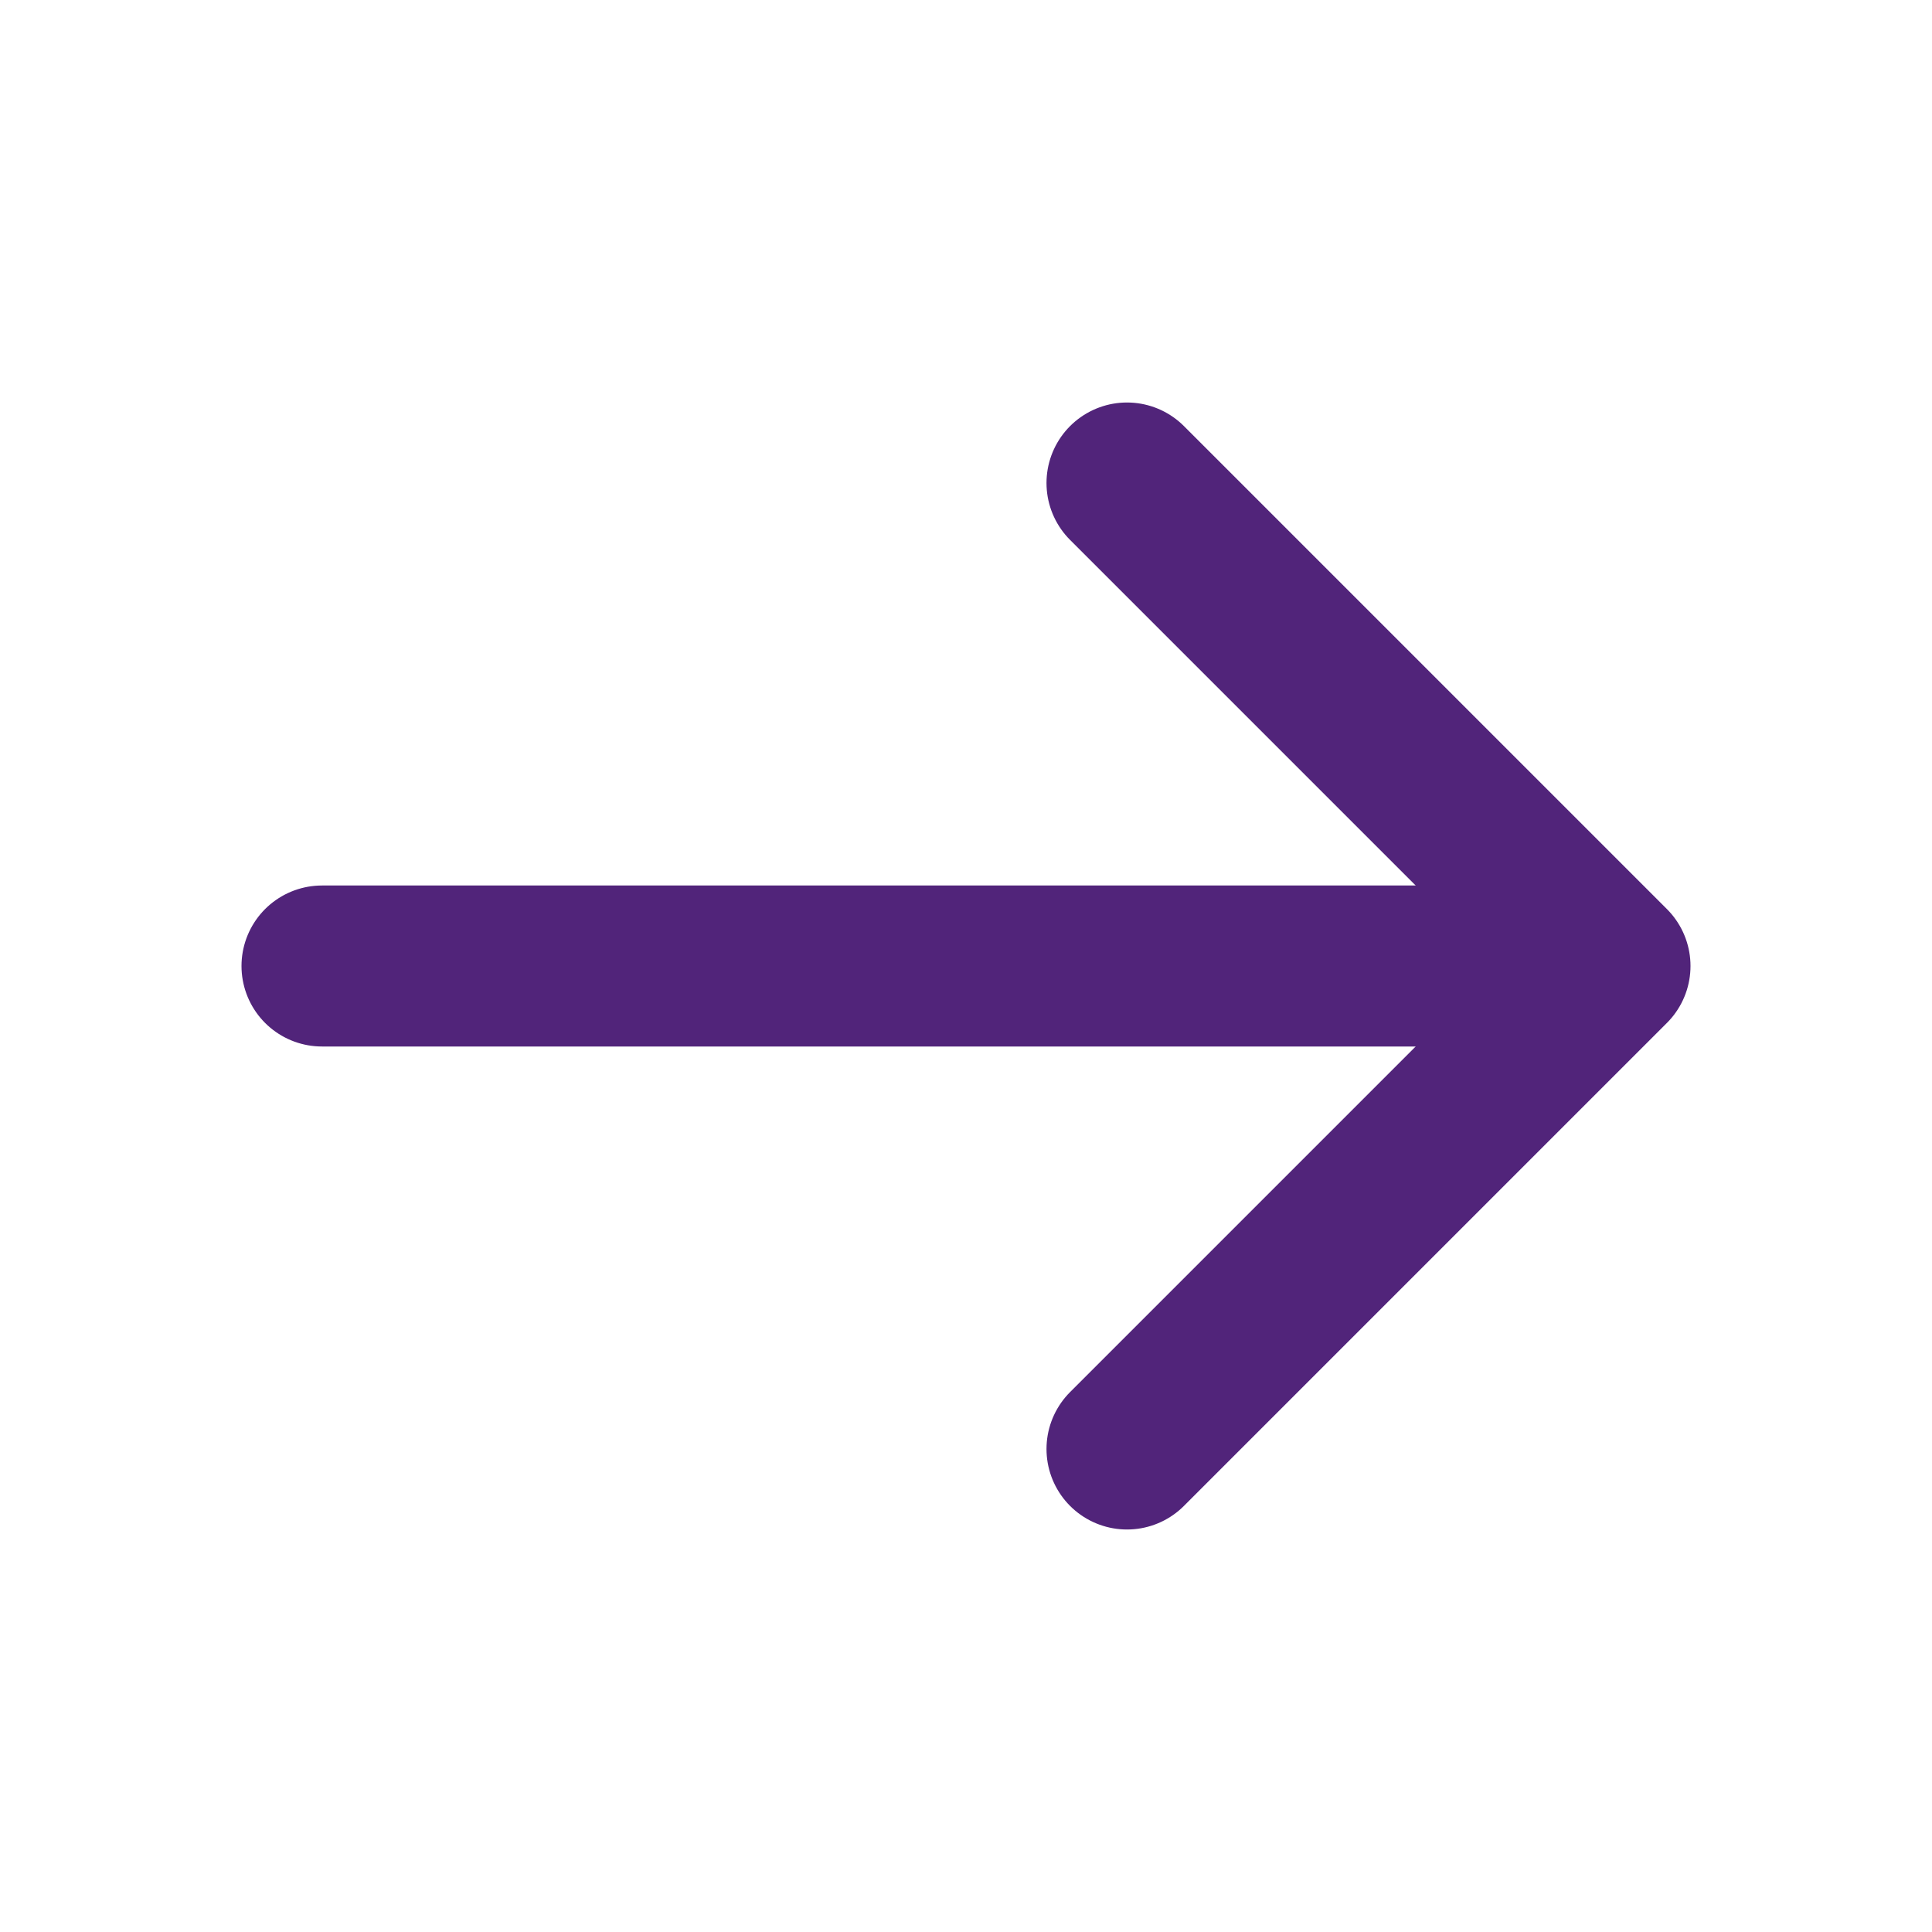
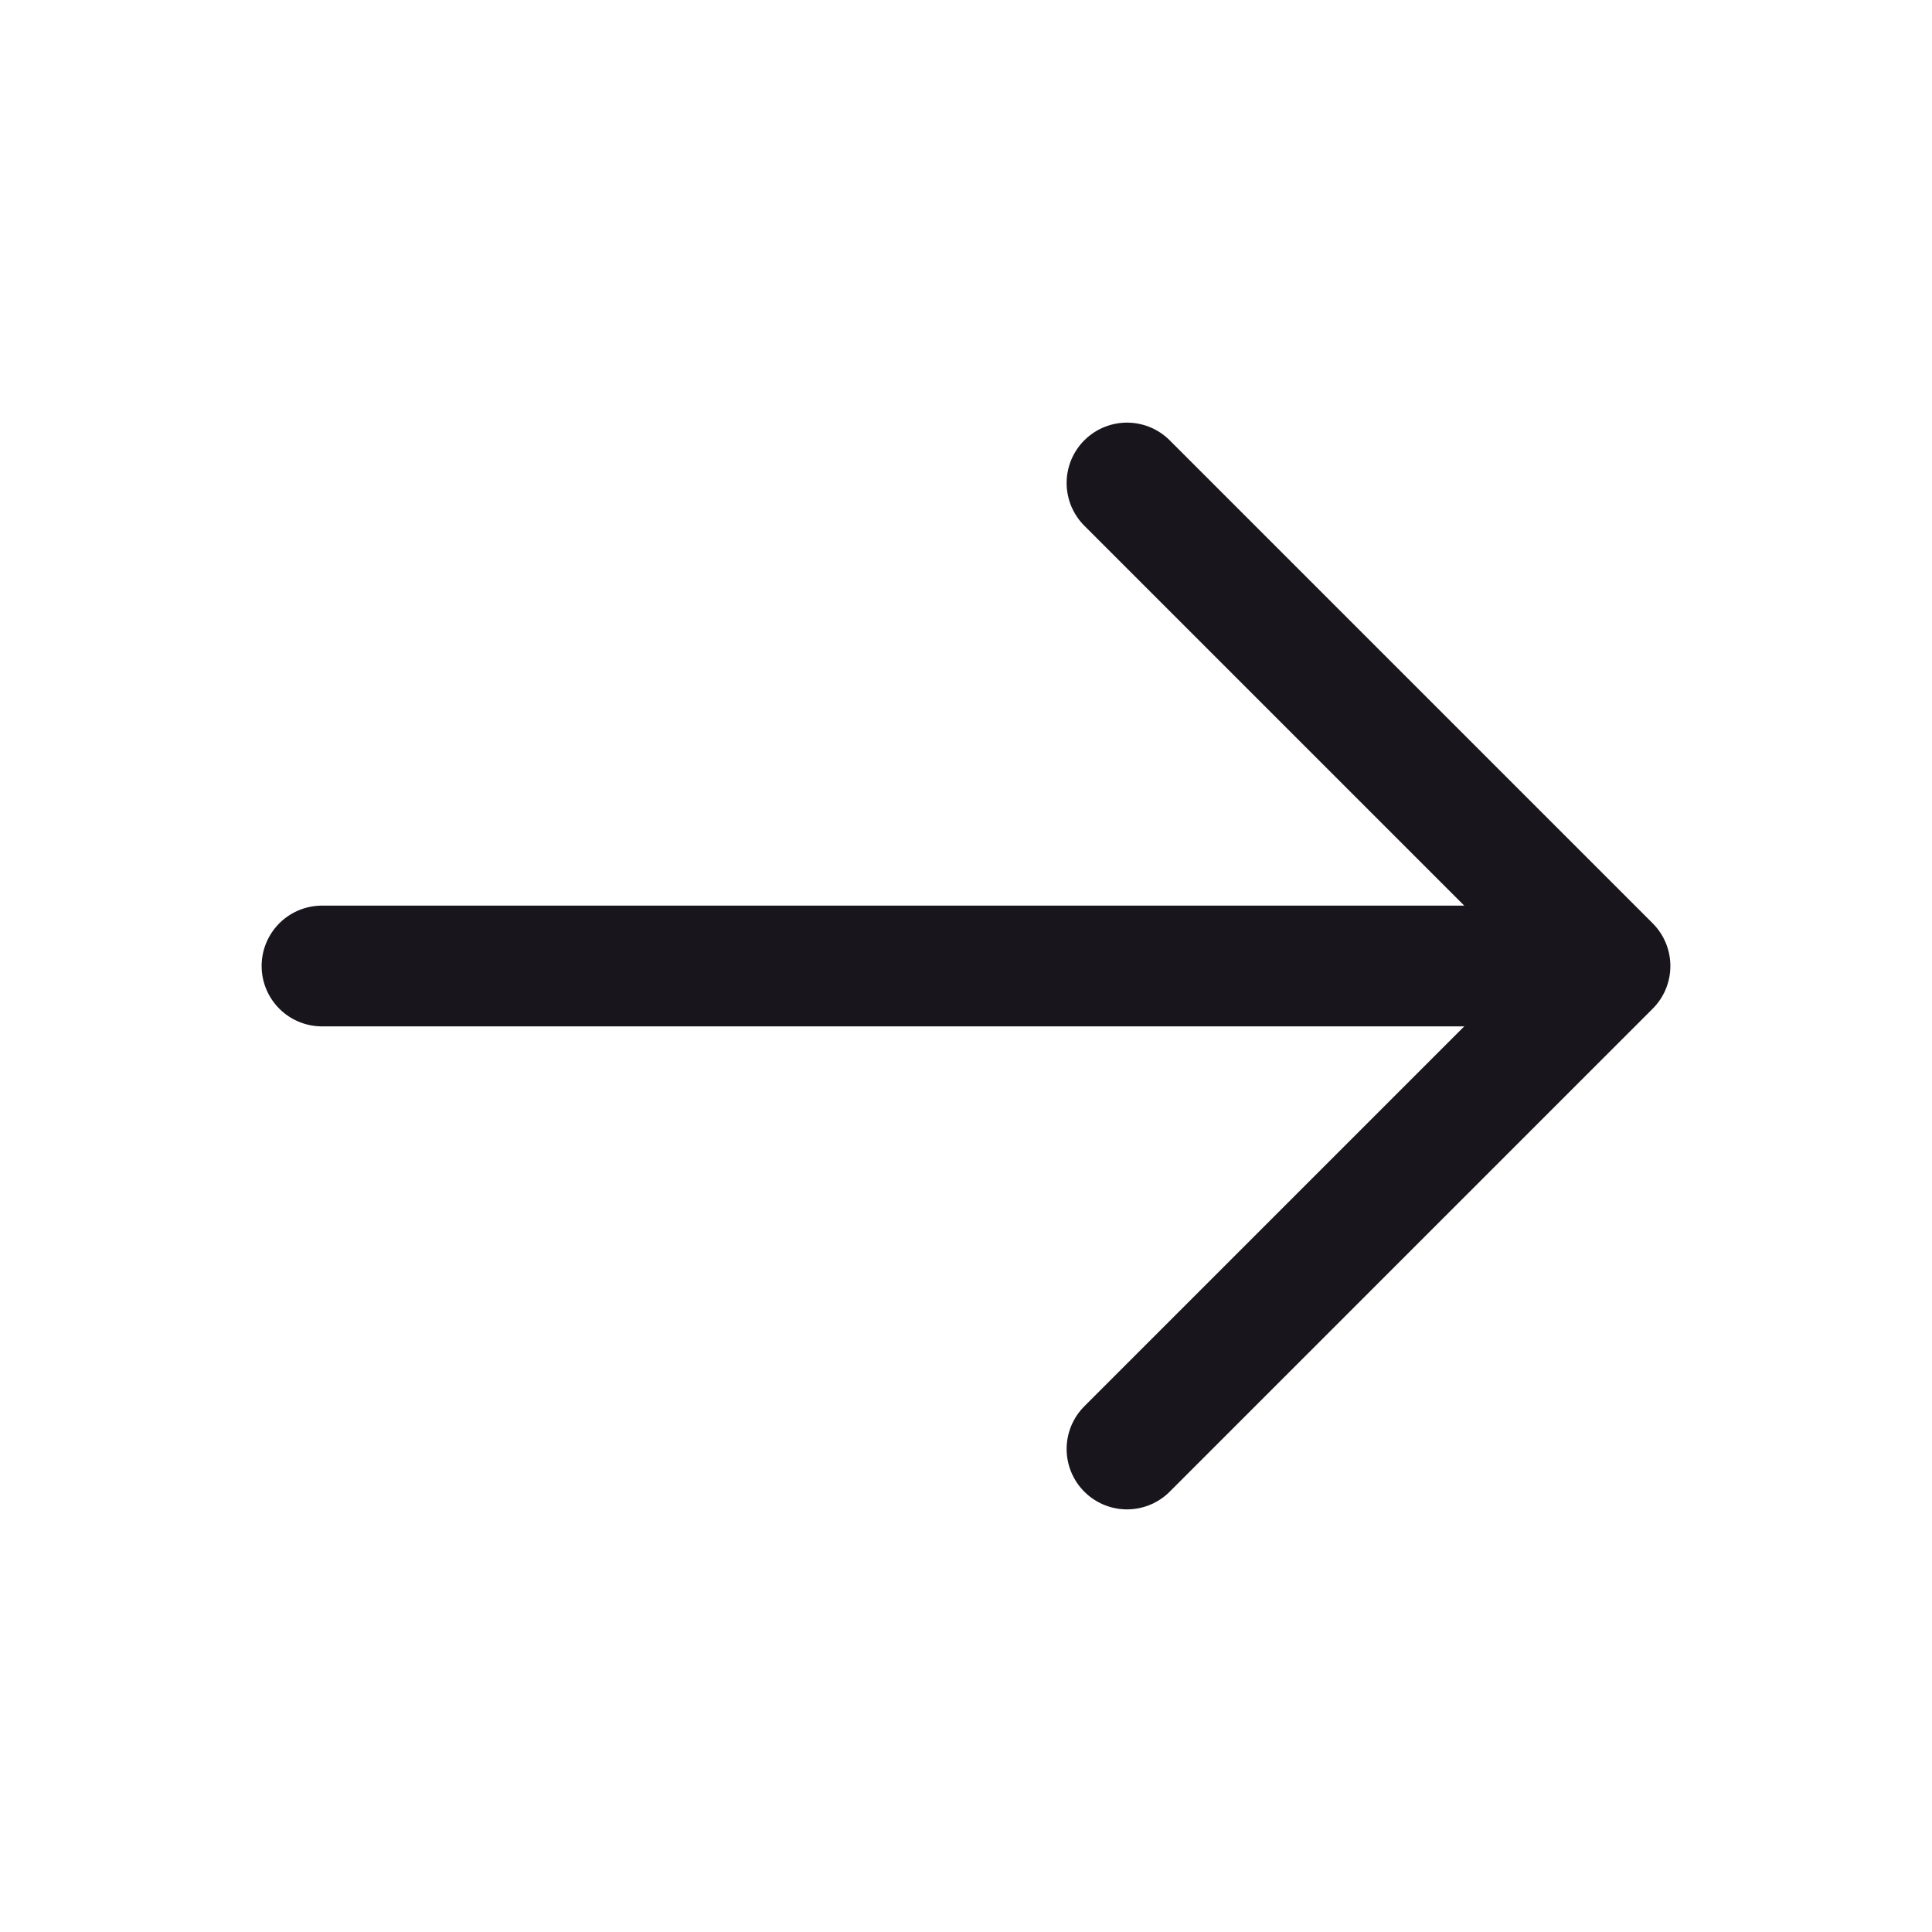
<svg xmlns="http://www.w3.org/2000/svg" width="24" height="24" viewBox="0 0 24 24" fill="none">
-   <path d="M4 12L19 12" stroke="#51247A" stroke-width="2" stroke-linecap="round" stroke-linejoin="round" />
-   <path d="M14 18L20 12L14 6" stroke="#51247A" stroke-width="2" stroke-linecap="round" stroke-linejoin="round" />
+   <path d="M4 12L19 12" stroke="#19151C" stroke-width="1.5" stroke-linecap="round" stroke-linejoin="round" />
+   <path d="M14 18L20 12L14 6" stroke="#19151C" stroke-width="1.5" stroke-linecap="round" stroke-linejoin="round" />
</svg>
